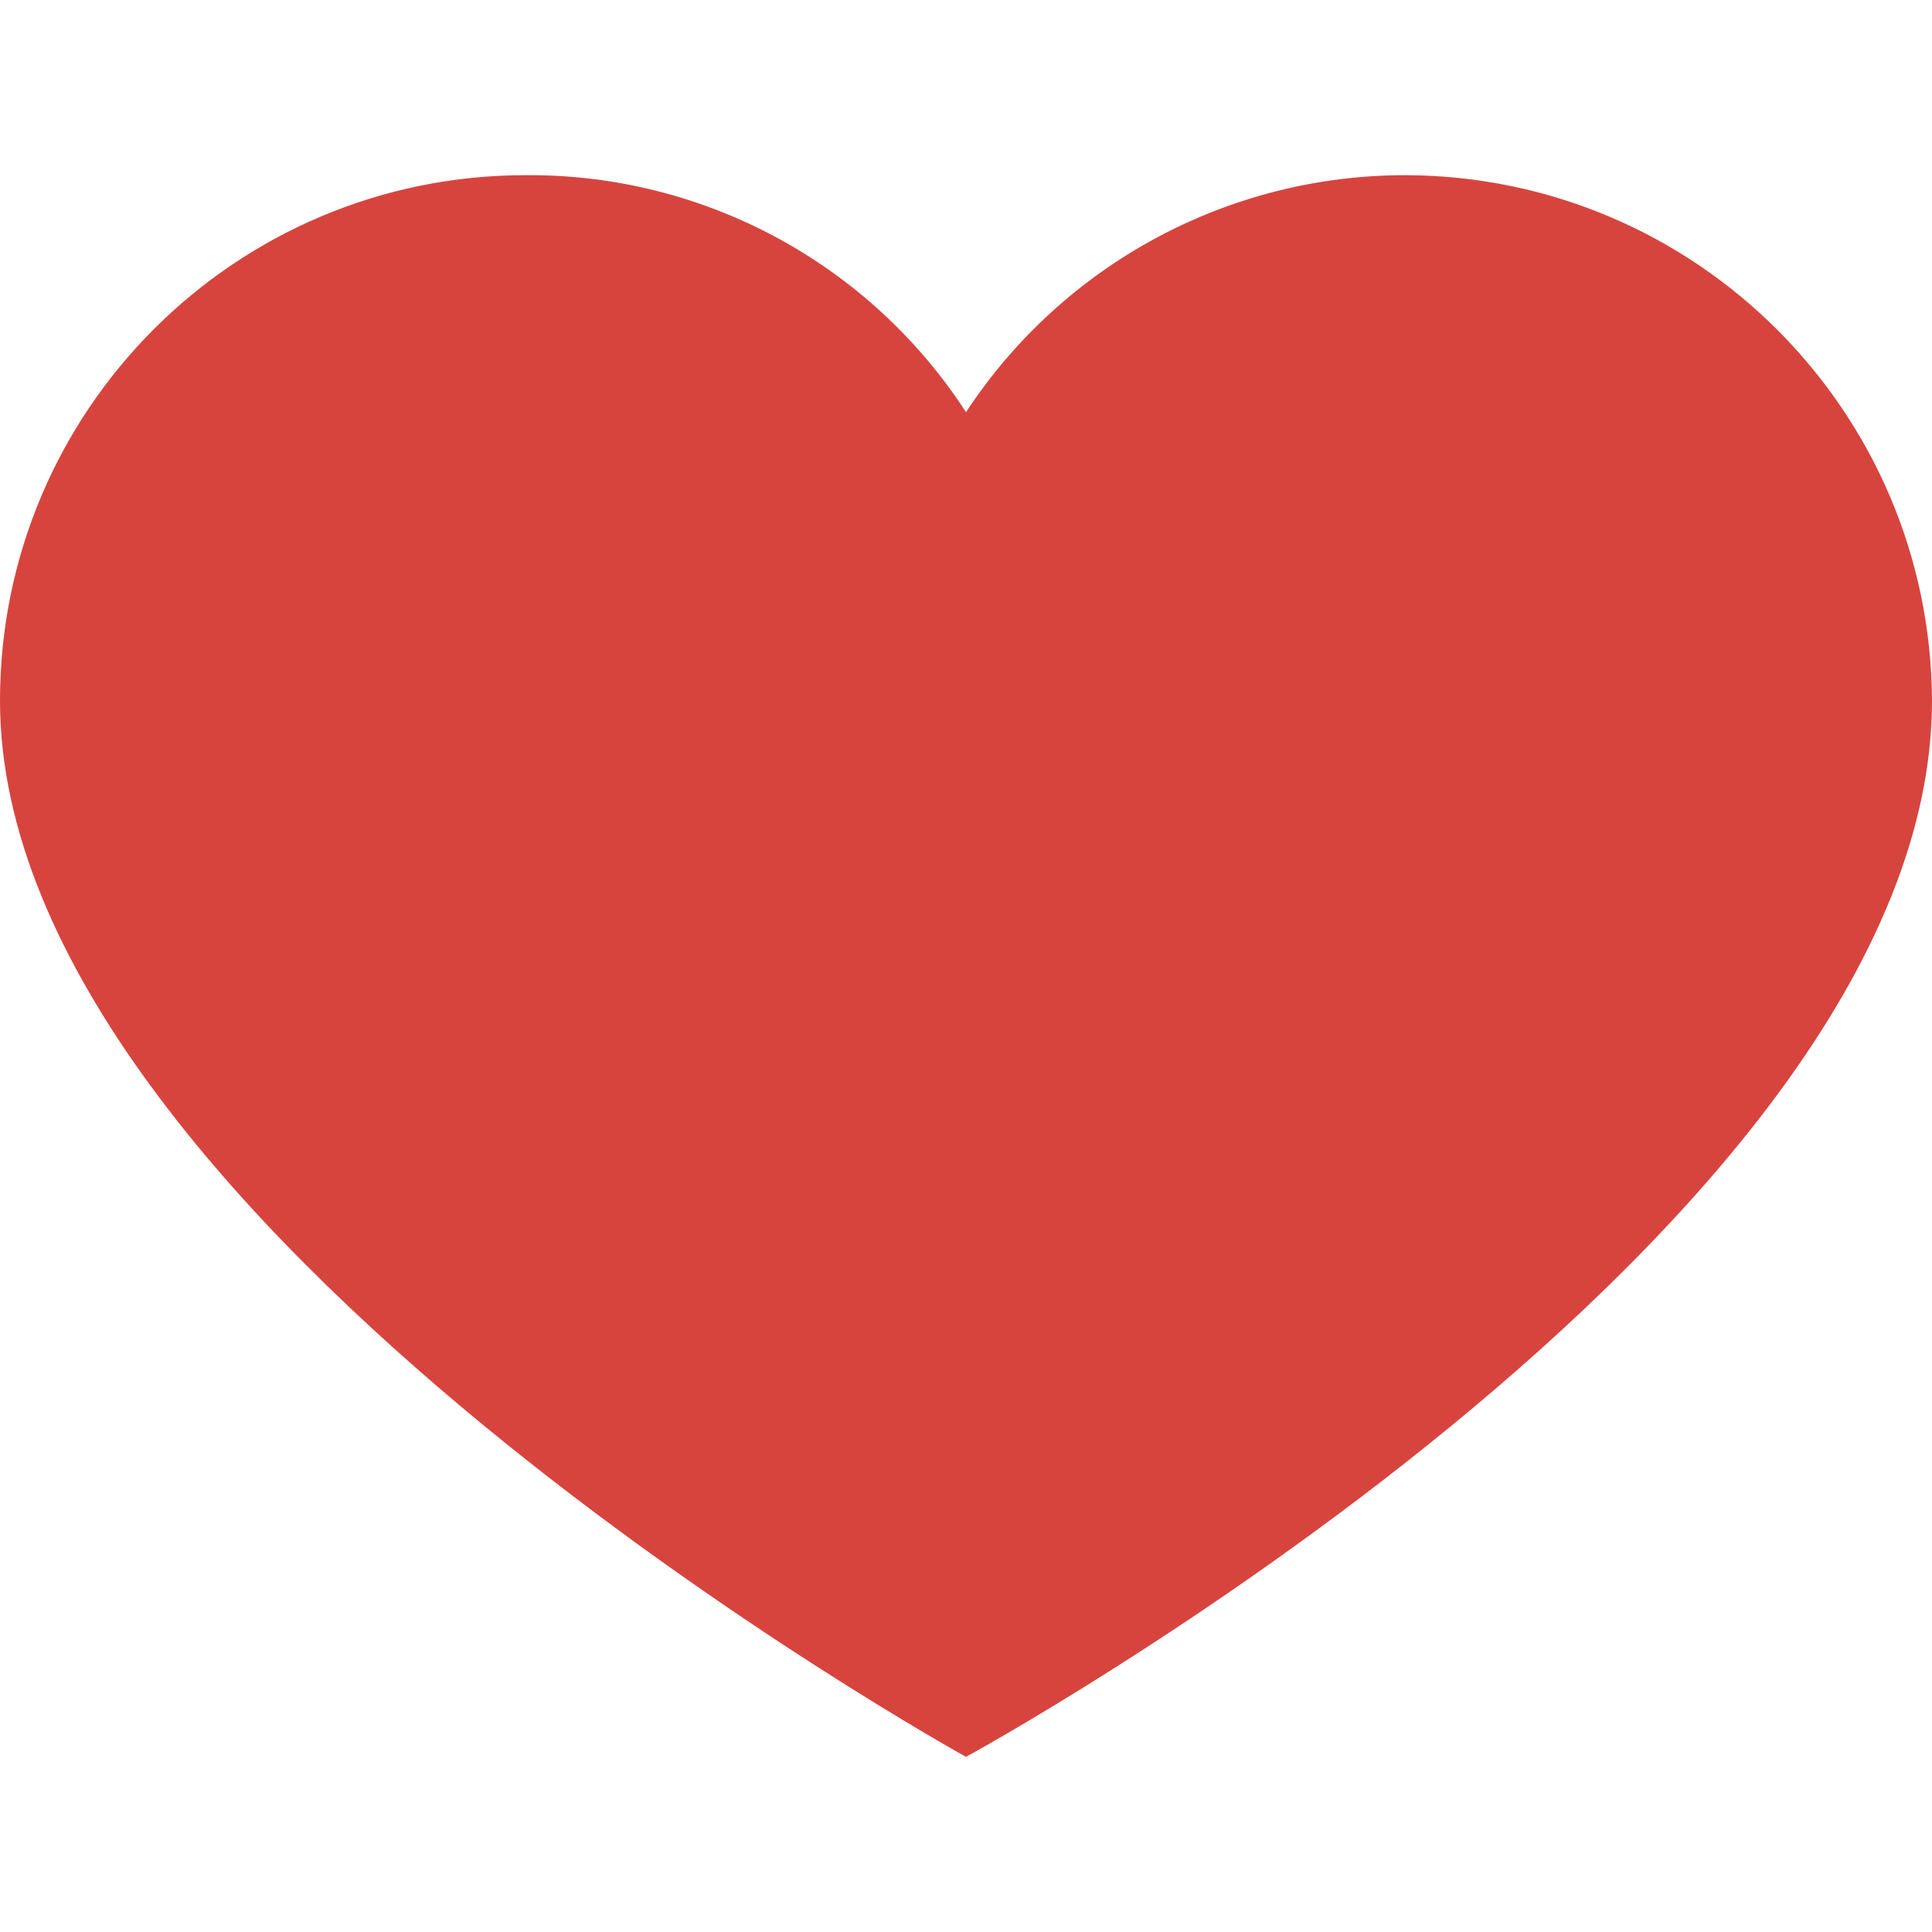
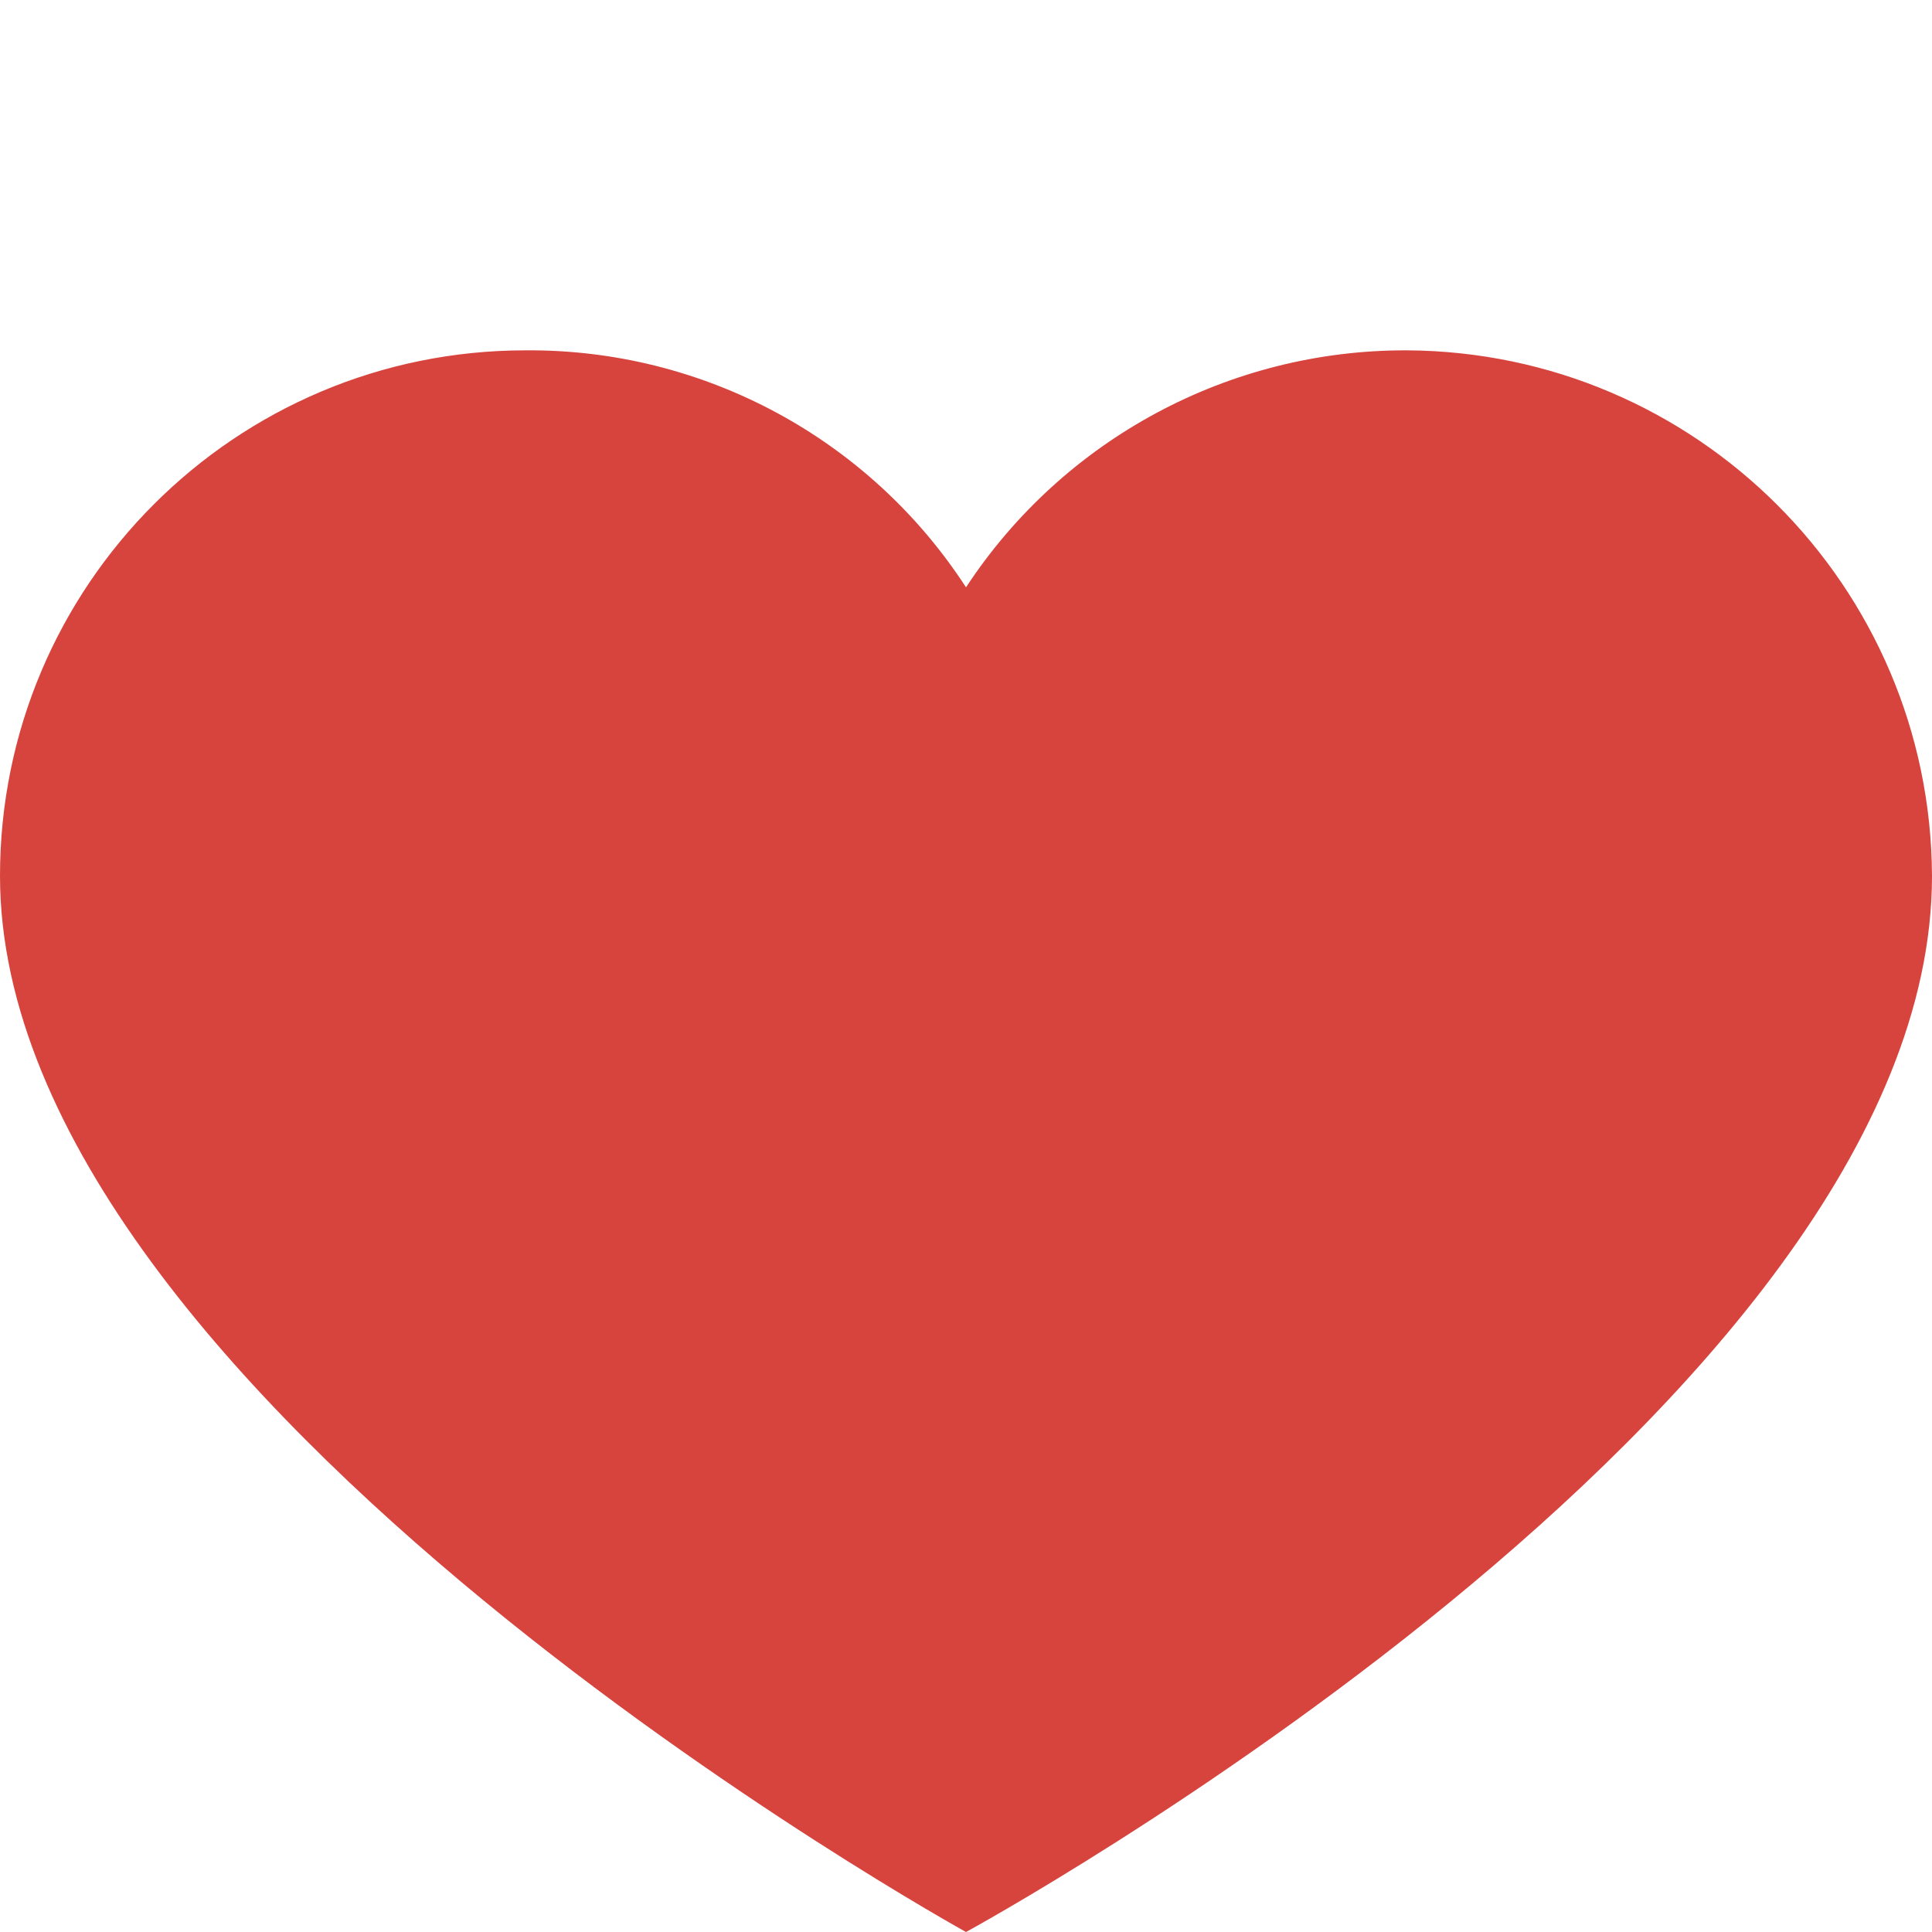
<svg xmlns="http://www.w3.org/2000/svg" version="1.1" id="Capa_1" x="0px" y="0px" viewBox="0 0 20 20" xml:space="preserve" width="20" height="20">
  <defs id="defs39" />
-   <g id="g4" transform="matrix(0.05104163,0,0,0.05104163,4.12845e-7,6.0434987e-6)">
+   <g id="g4" transform="matrix(0.05104163,0,0,0.05104163,4.12845e-7,1.813255)">
    <path style="fill:#d7443e" d="m 285.257,35.528 c 58.743,0.286 106.294,47.836 106.58,106.58 0,107.624 -195.918,214.204 -195.918,214.204 C 195.919,356.312 0,248.165 0,142.108 0,83.246 47.717,35.528 106.58,35.528 v 0 c 36.032,-0.281 69.718,17.842 89.339,48.065 19.755,-30.076 53.354,-48.152 89.338,-48.065 z" id="path2" />
  </g>
  <g id="g6">
</g>
  <g id="g8">
</g>
  <g id="g10">
</g>
  <g id="g12">
</g>
  <g id="g14">
</g>
  <g id="g16">
</g>
  <g id="g18">
</g>
  <g id="g20">
</g>
  <g id="g22">
</g>
  <g id="g24">
</g>
  <g id="g26">
</g>
  <g id="g28">
</g>
  <g id="g30">
</g>
  <g id="g32">
</g>
  <g id="g34">
</g>
</svg>
